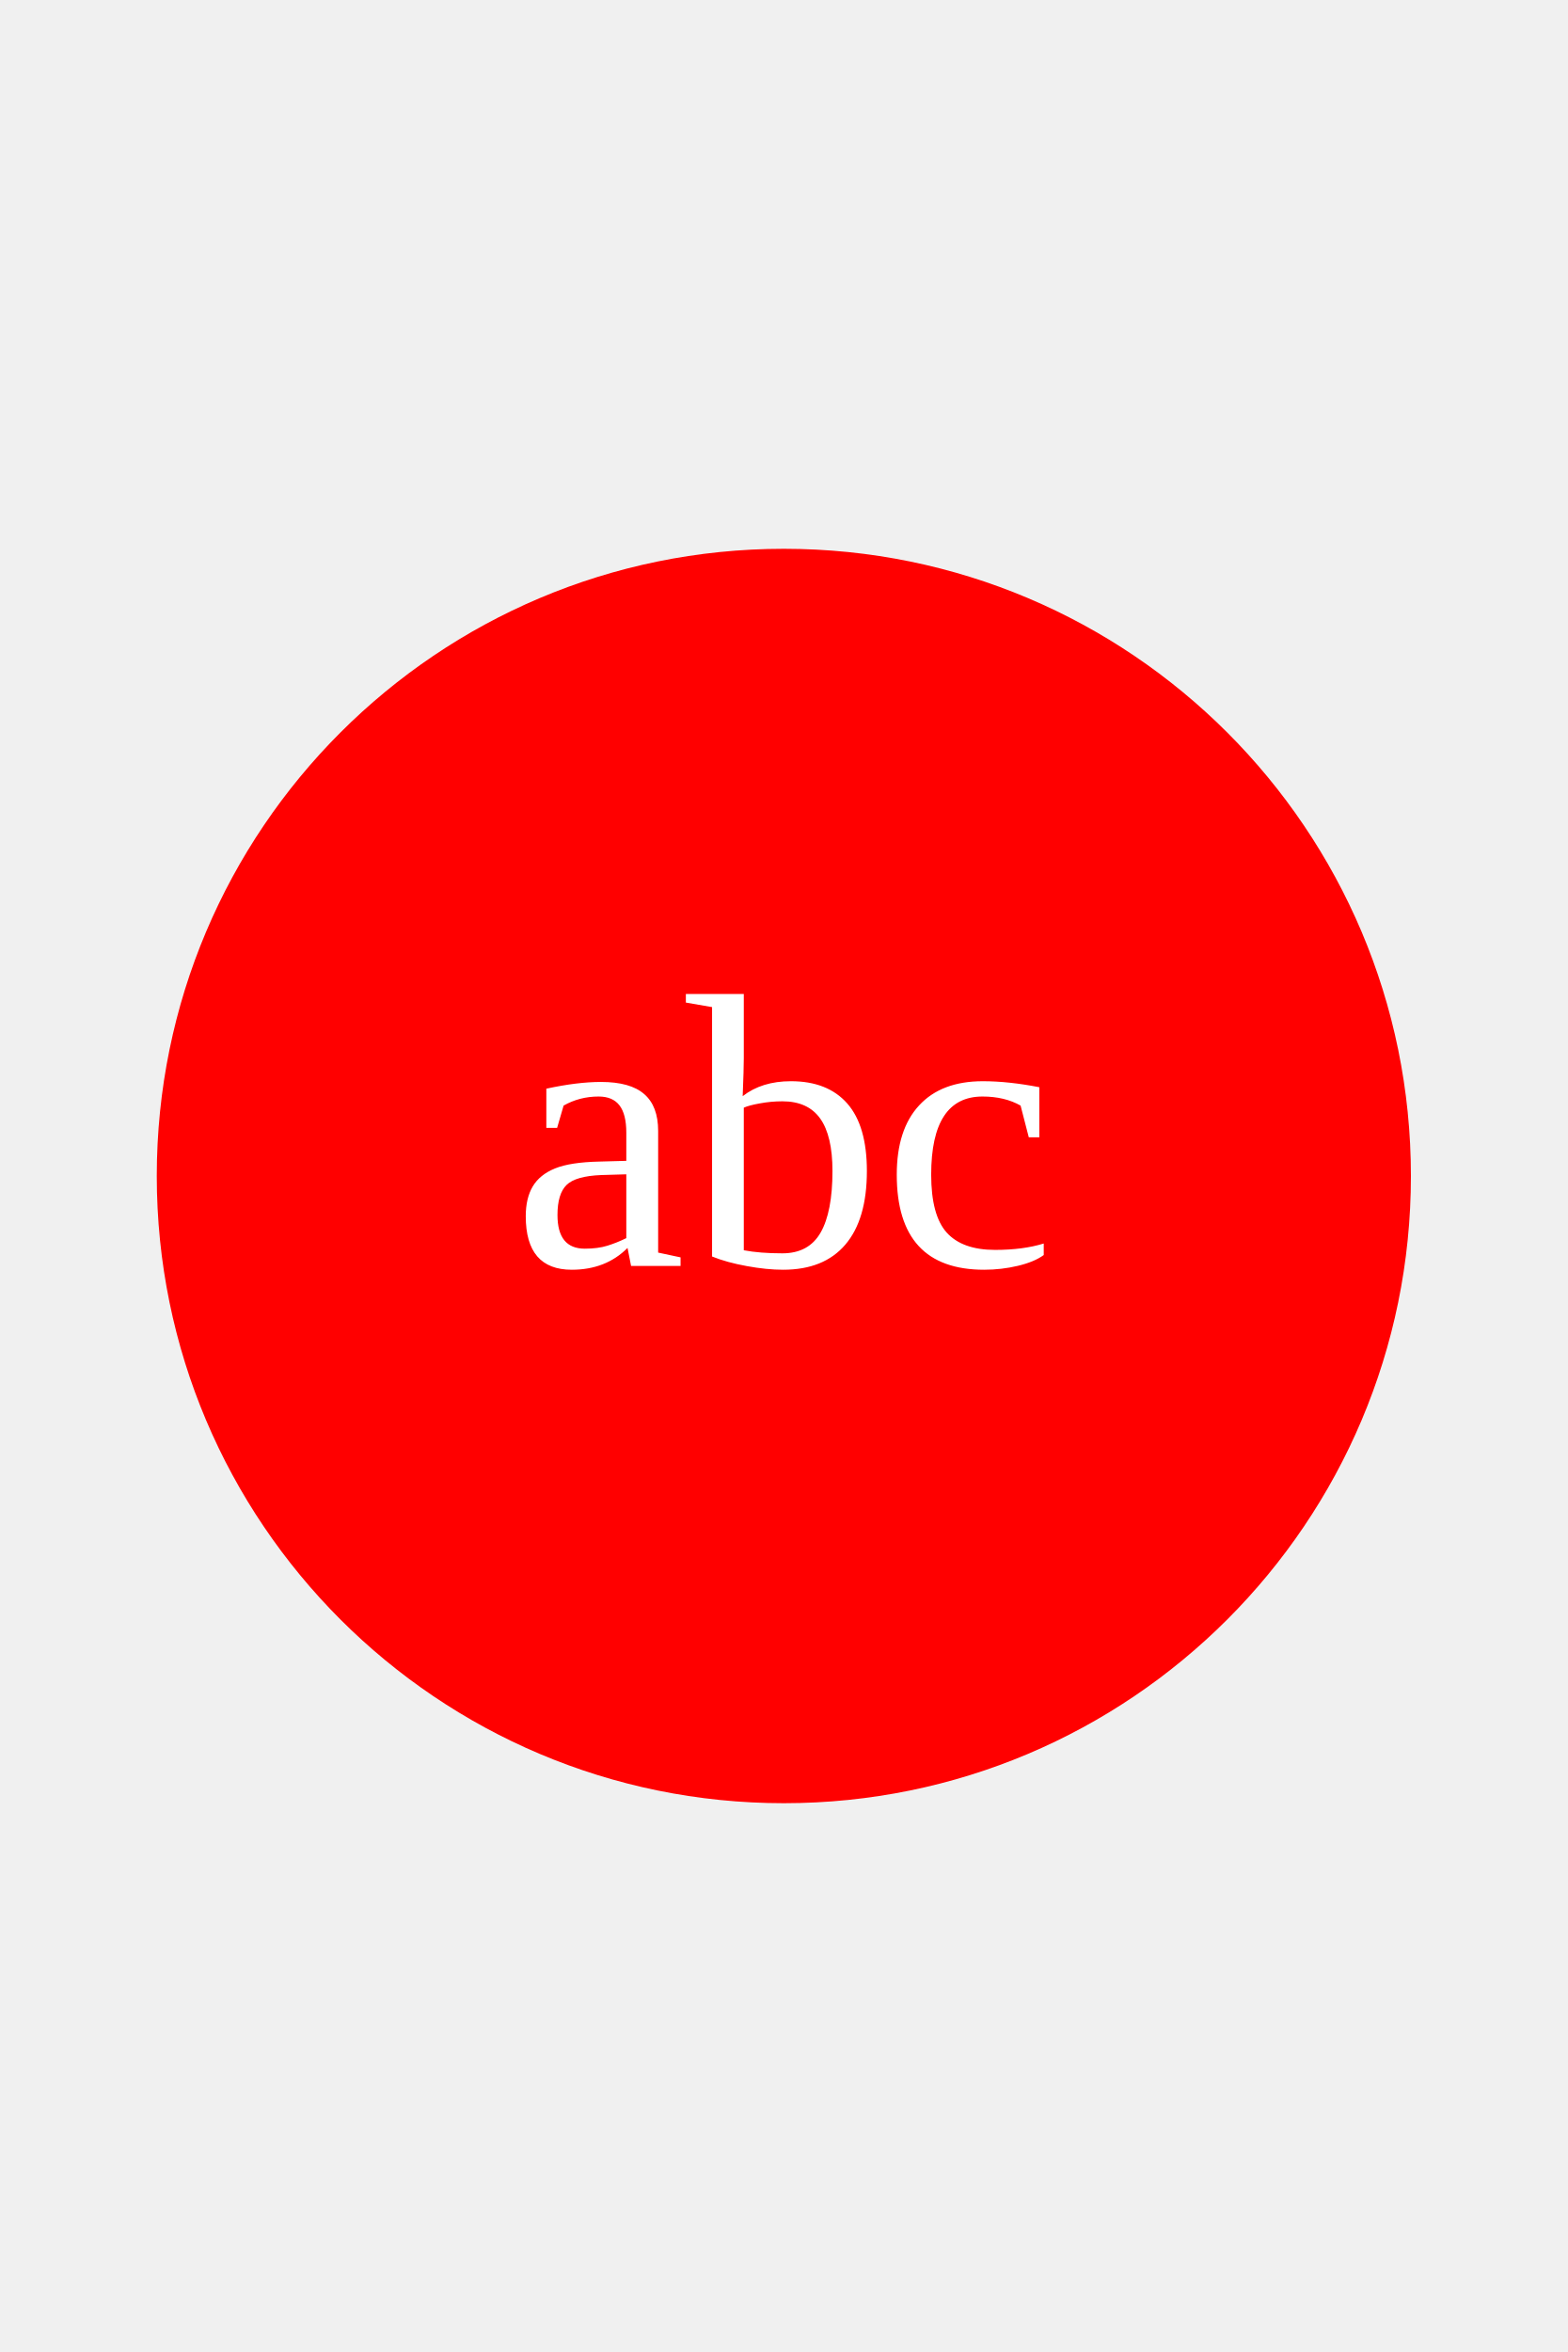
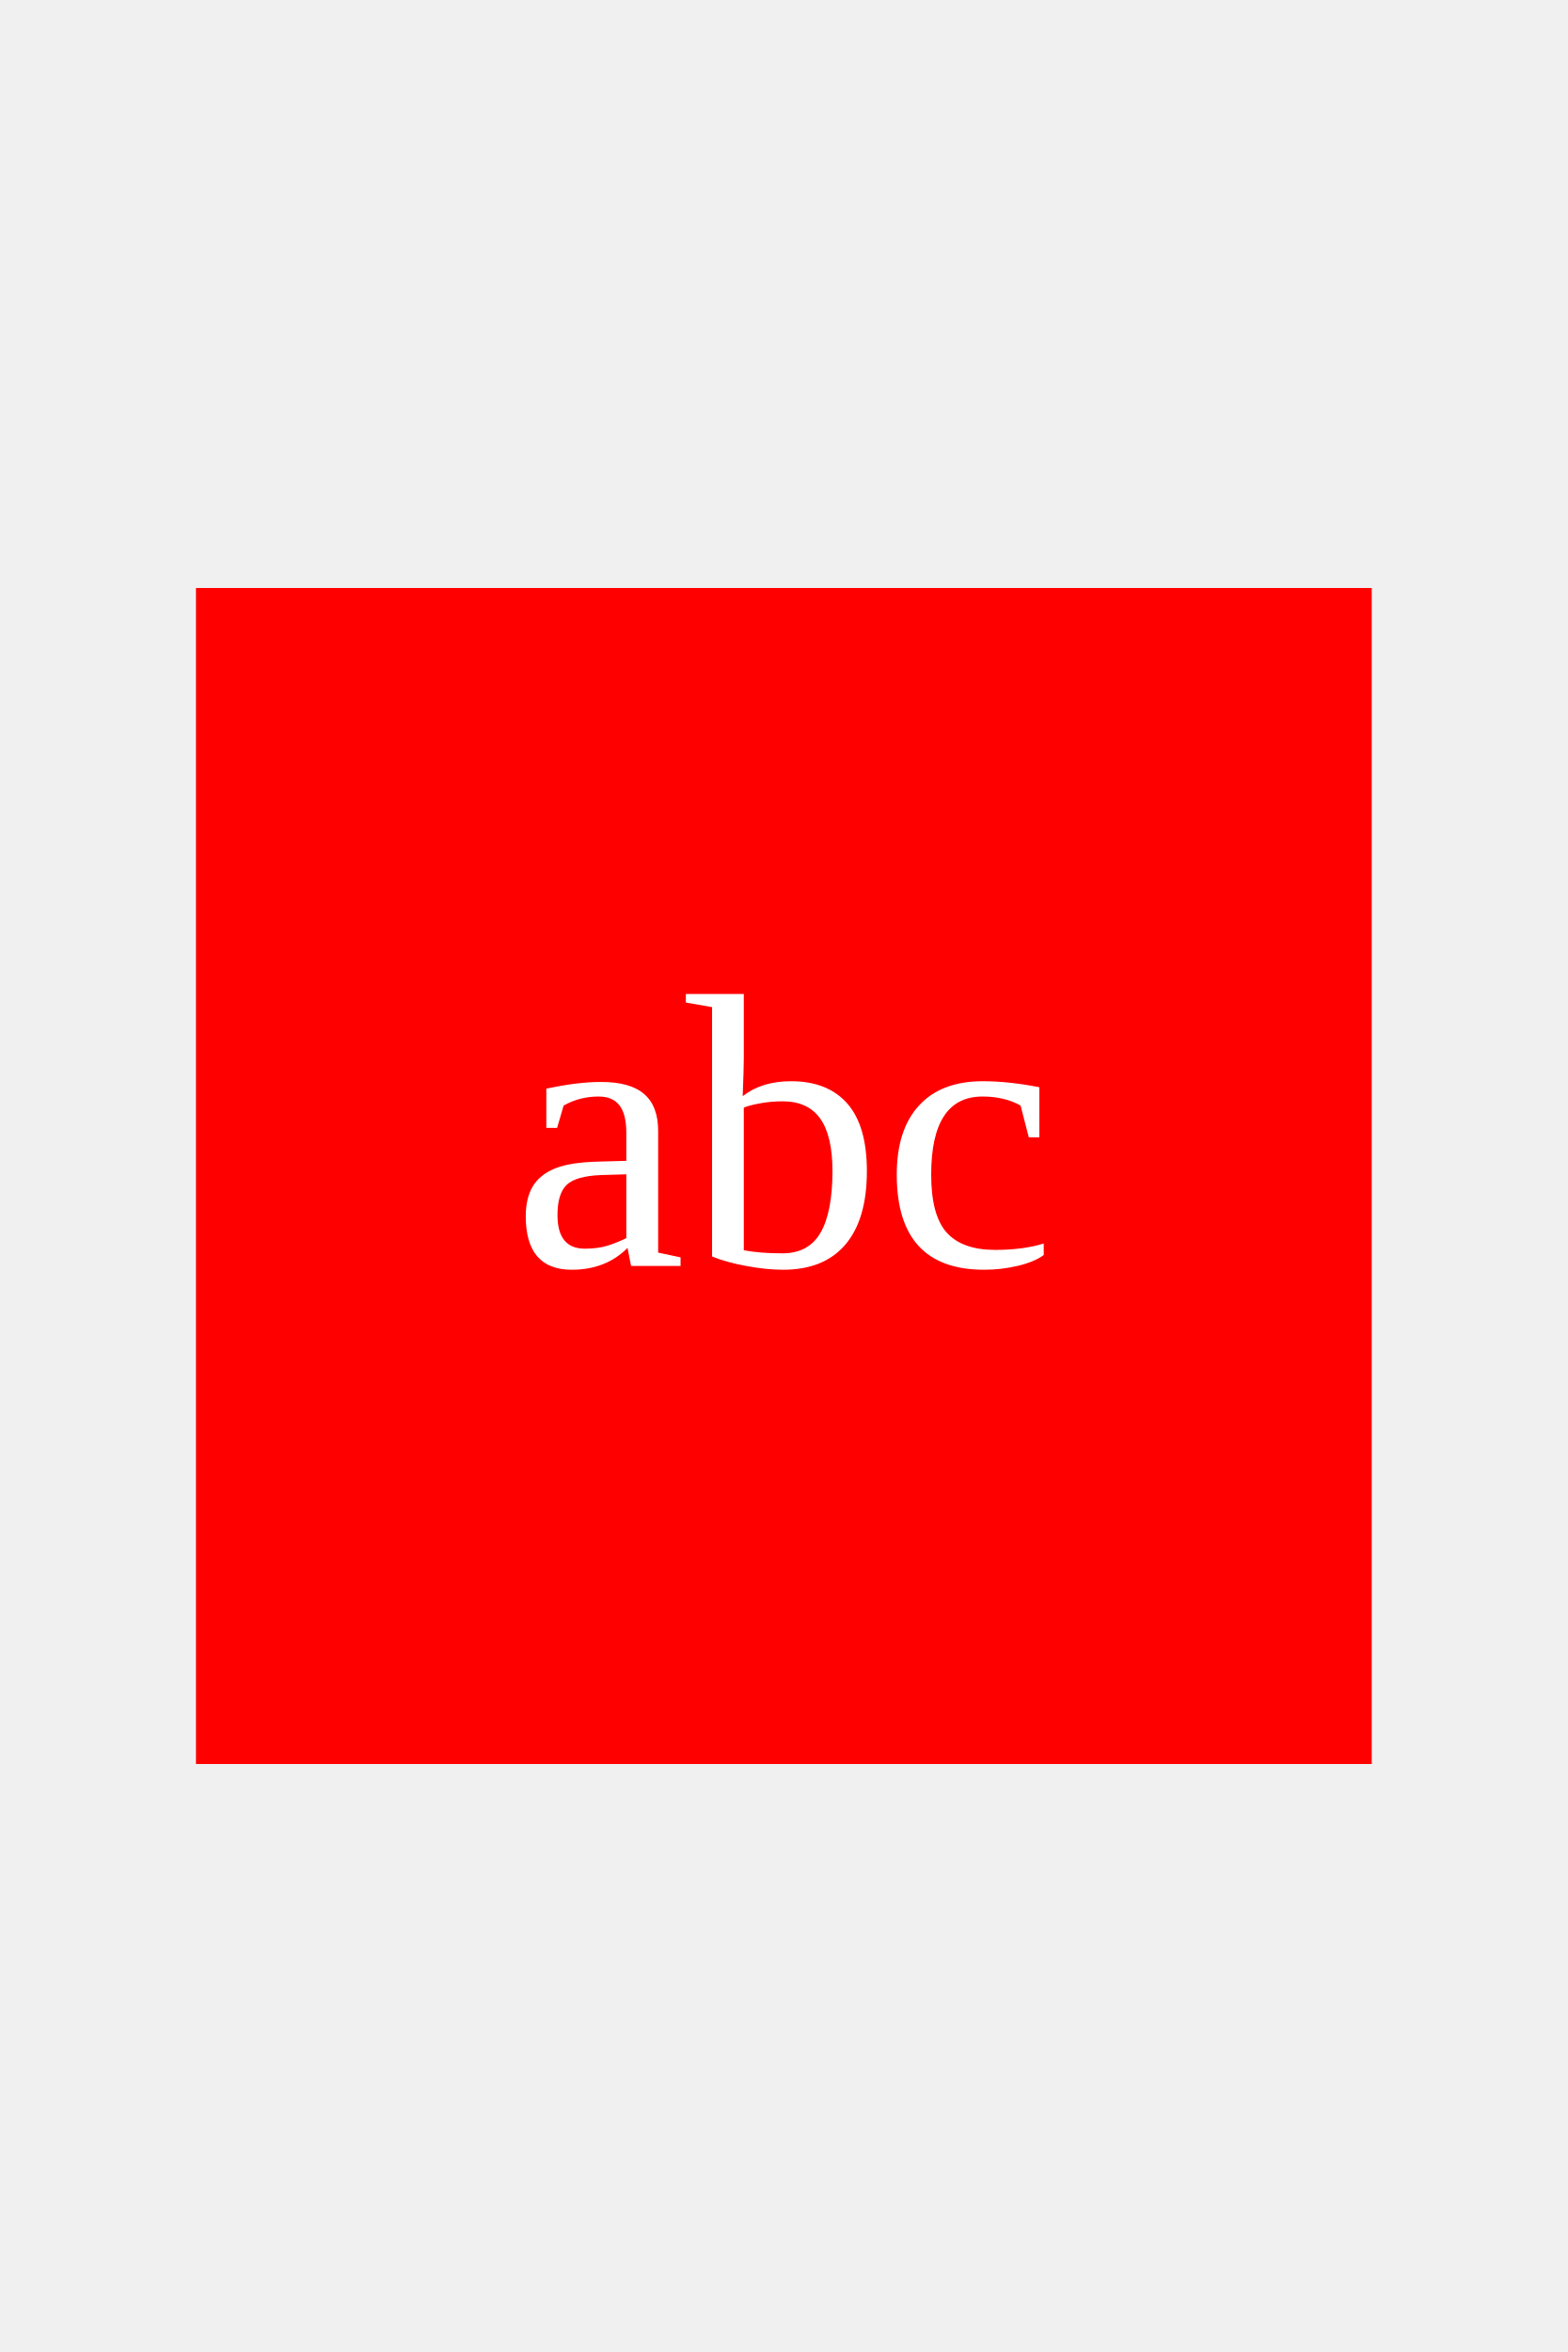
<svg xmlns="http://www.w3.org/2000/svg" width="200" height="300">
-   <circle cx="100" cy="150" r="80" fill="red" />
+   <rect x="25" y="75" width="150" height="150" fill="red" />
  <text x="50%" y="50%" dominant-baseline="middle" text-anchor="middle" font-size="50" fill="white">abc</text>
</svg>
